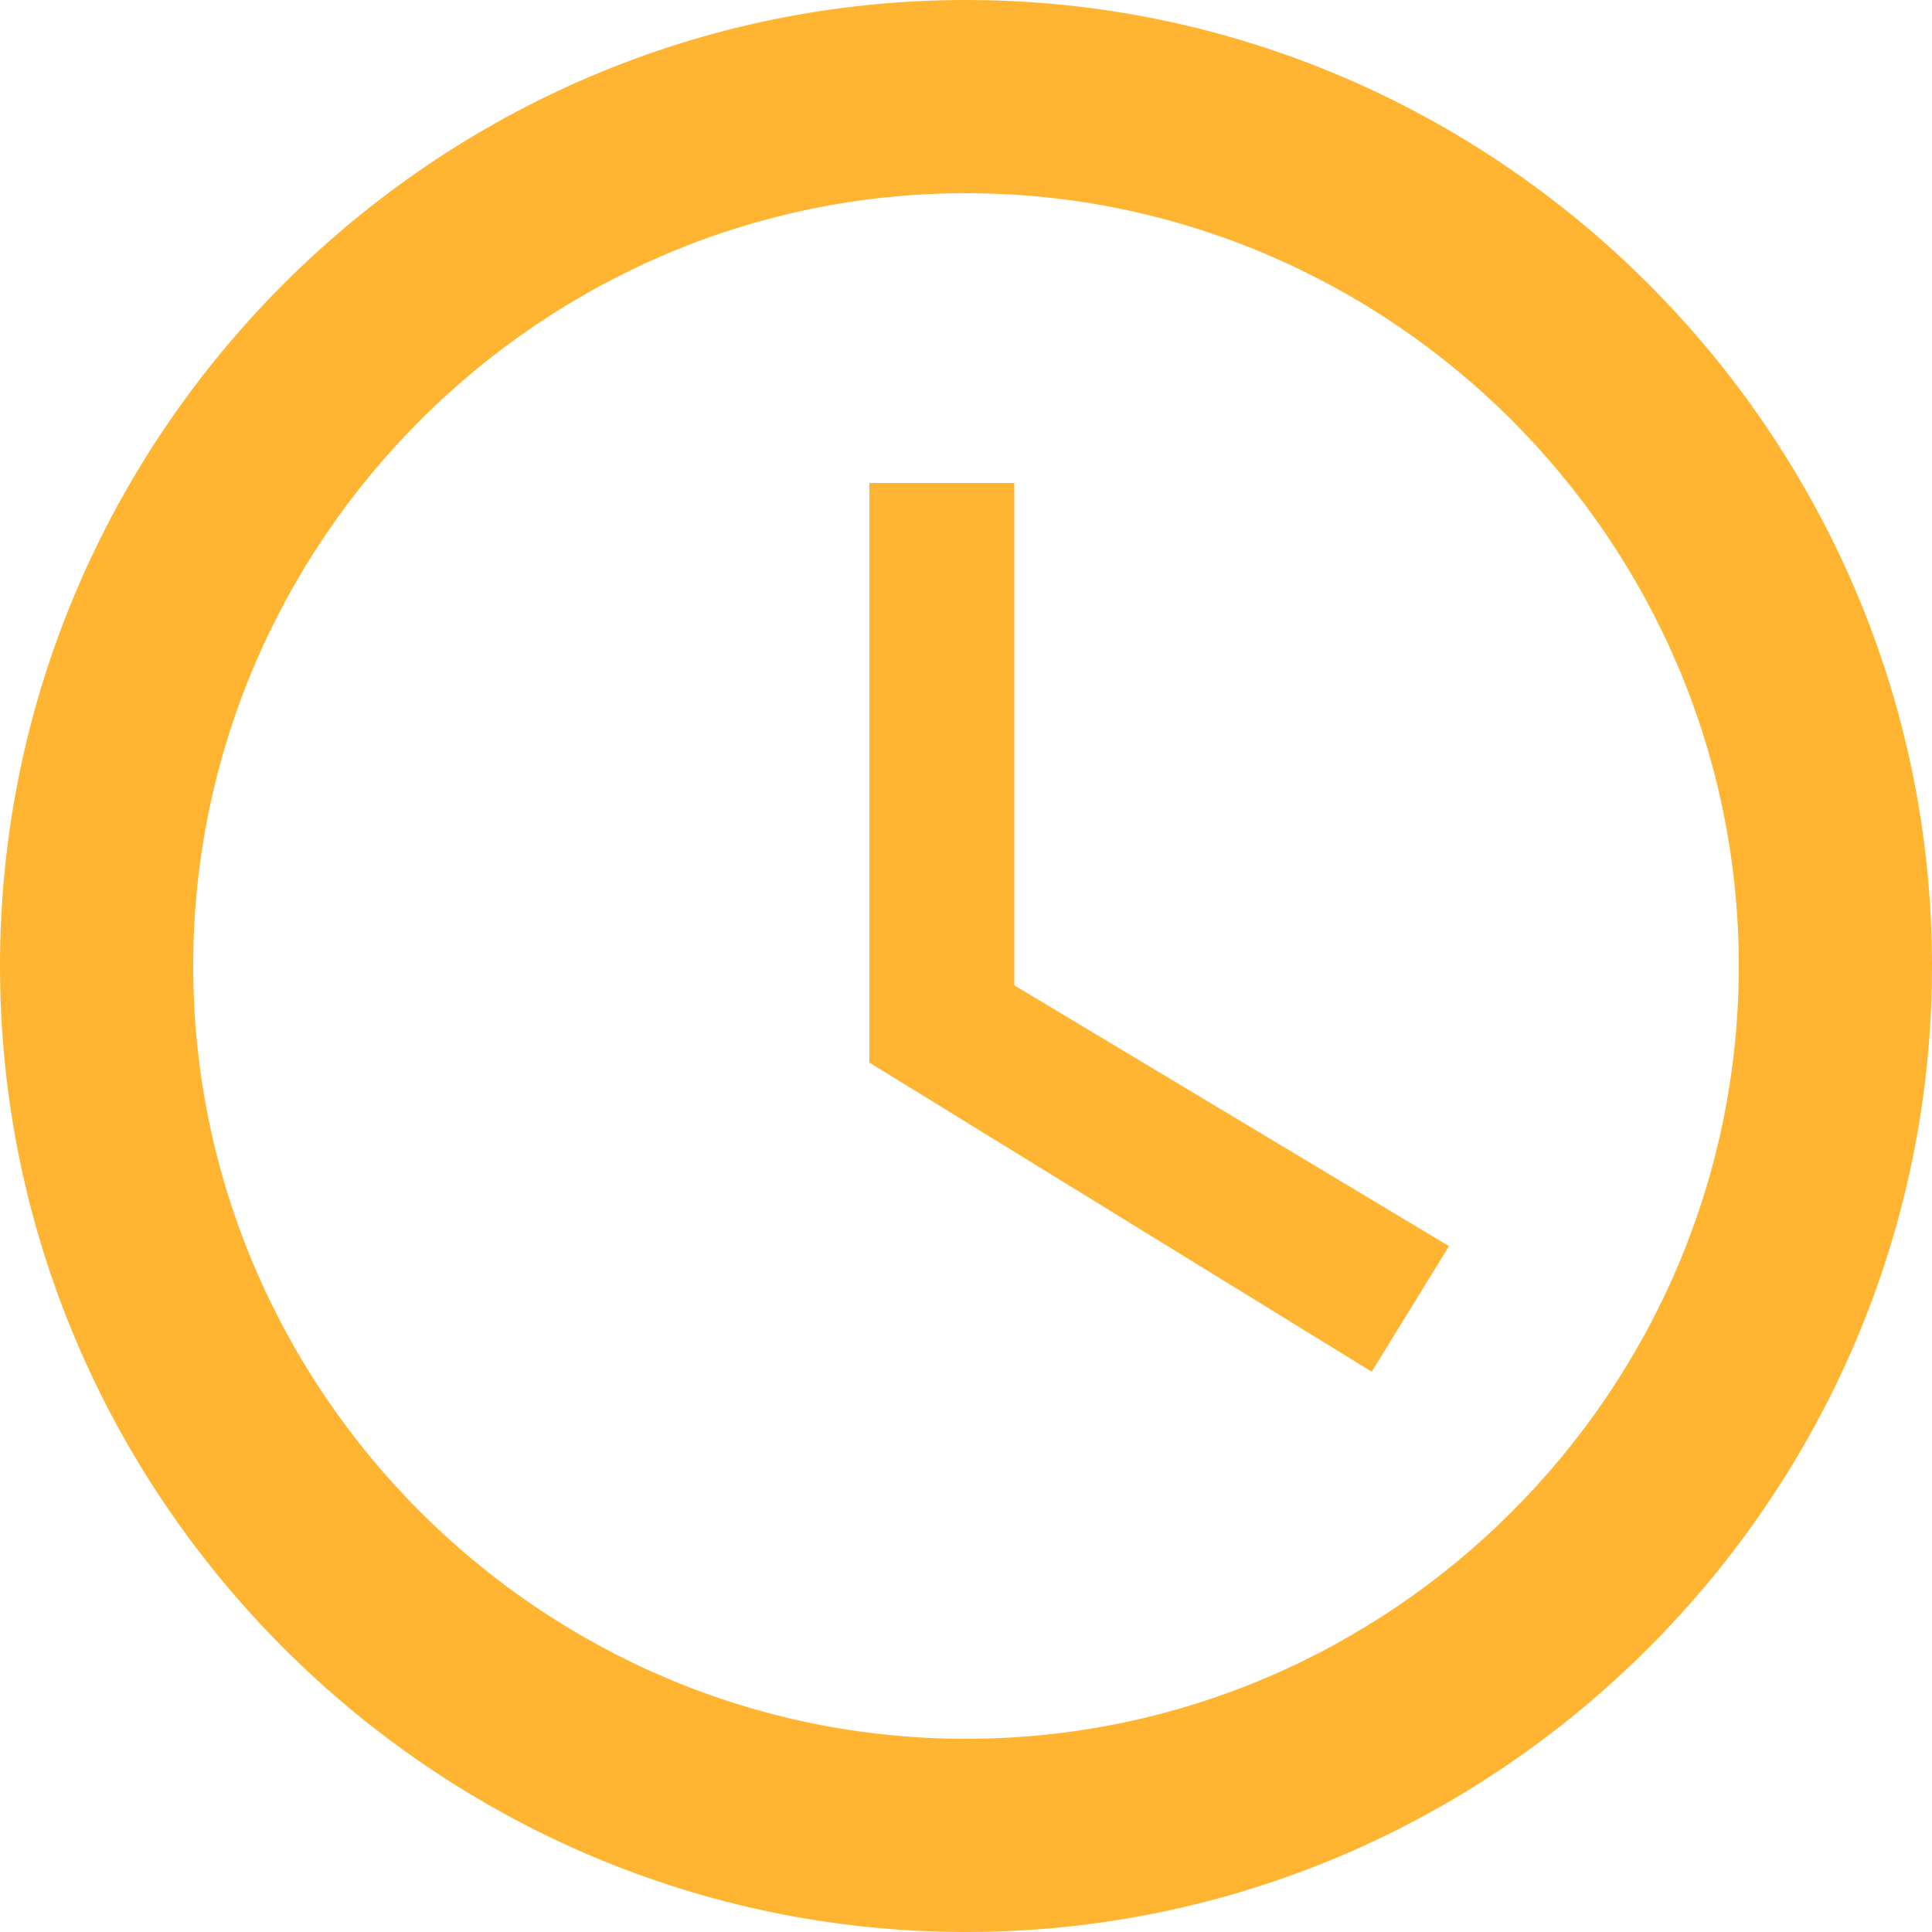
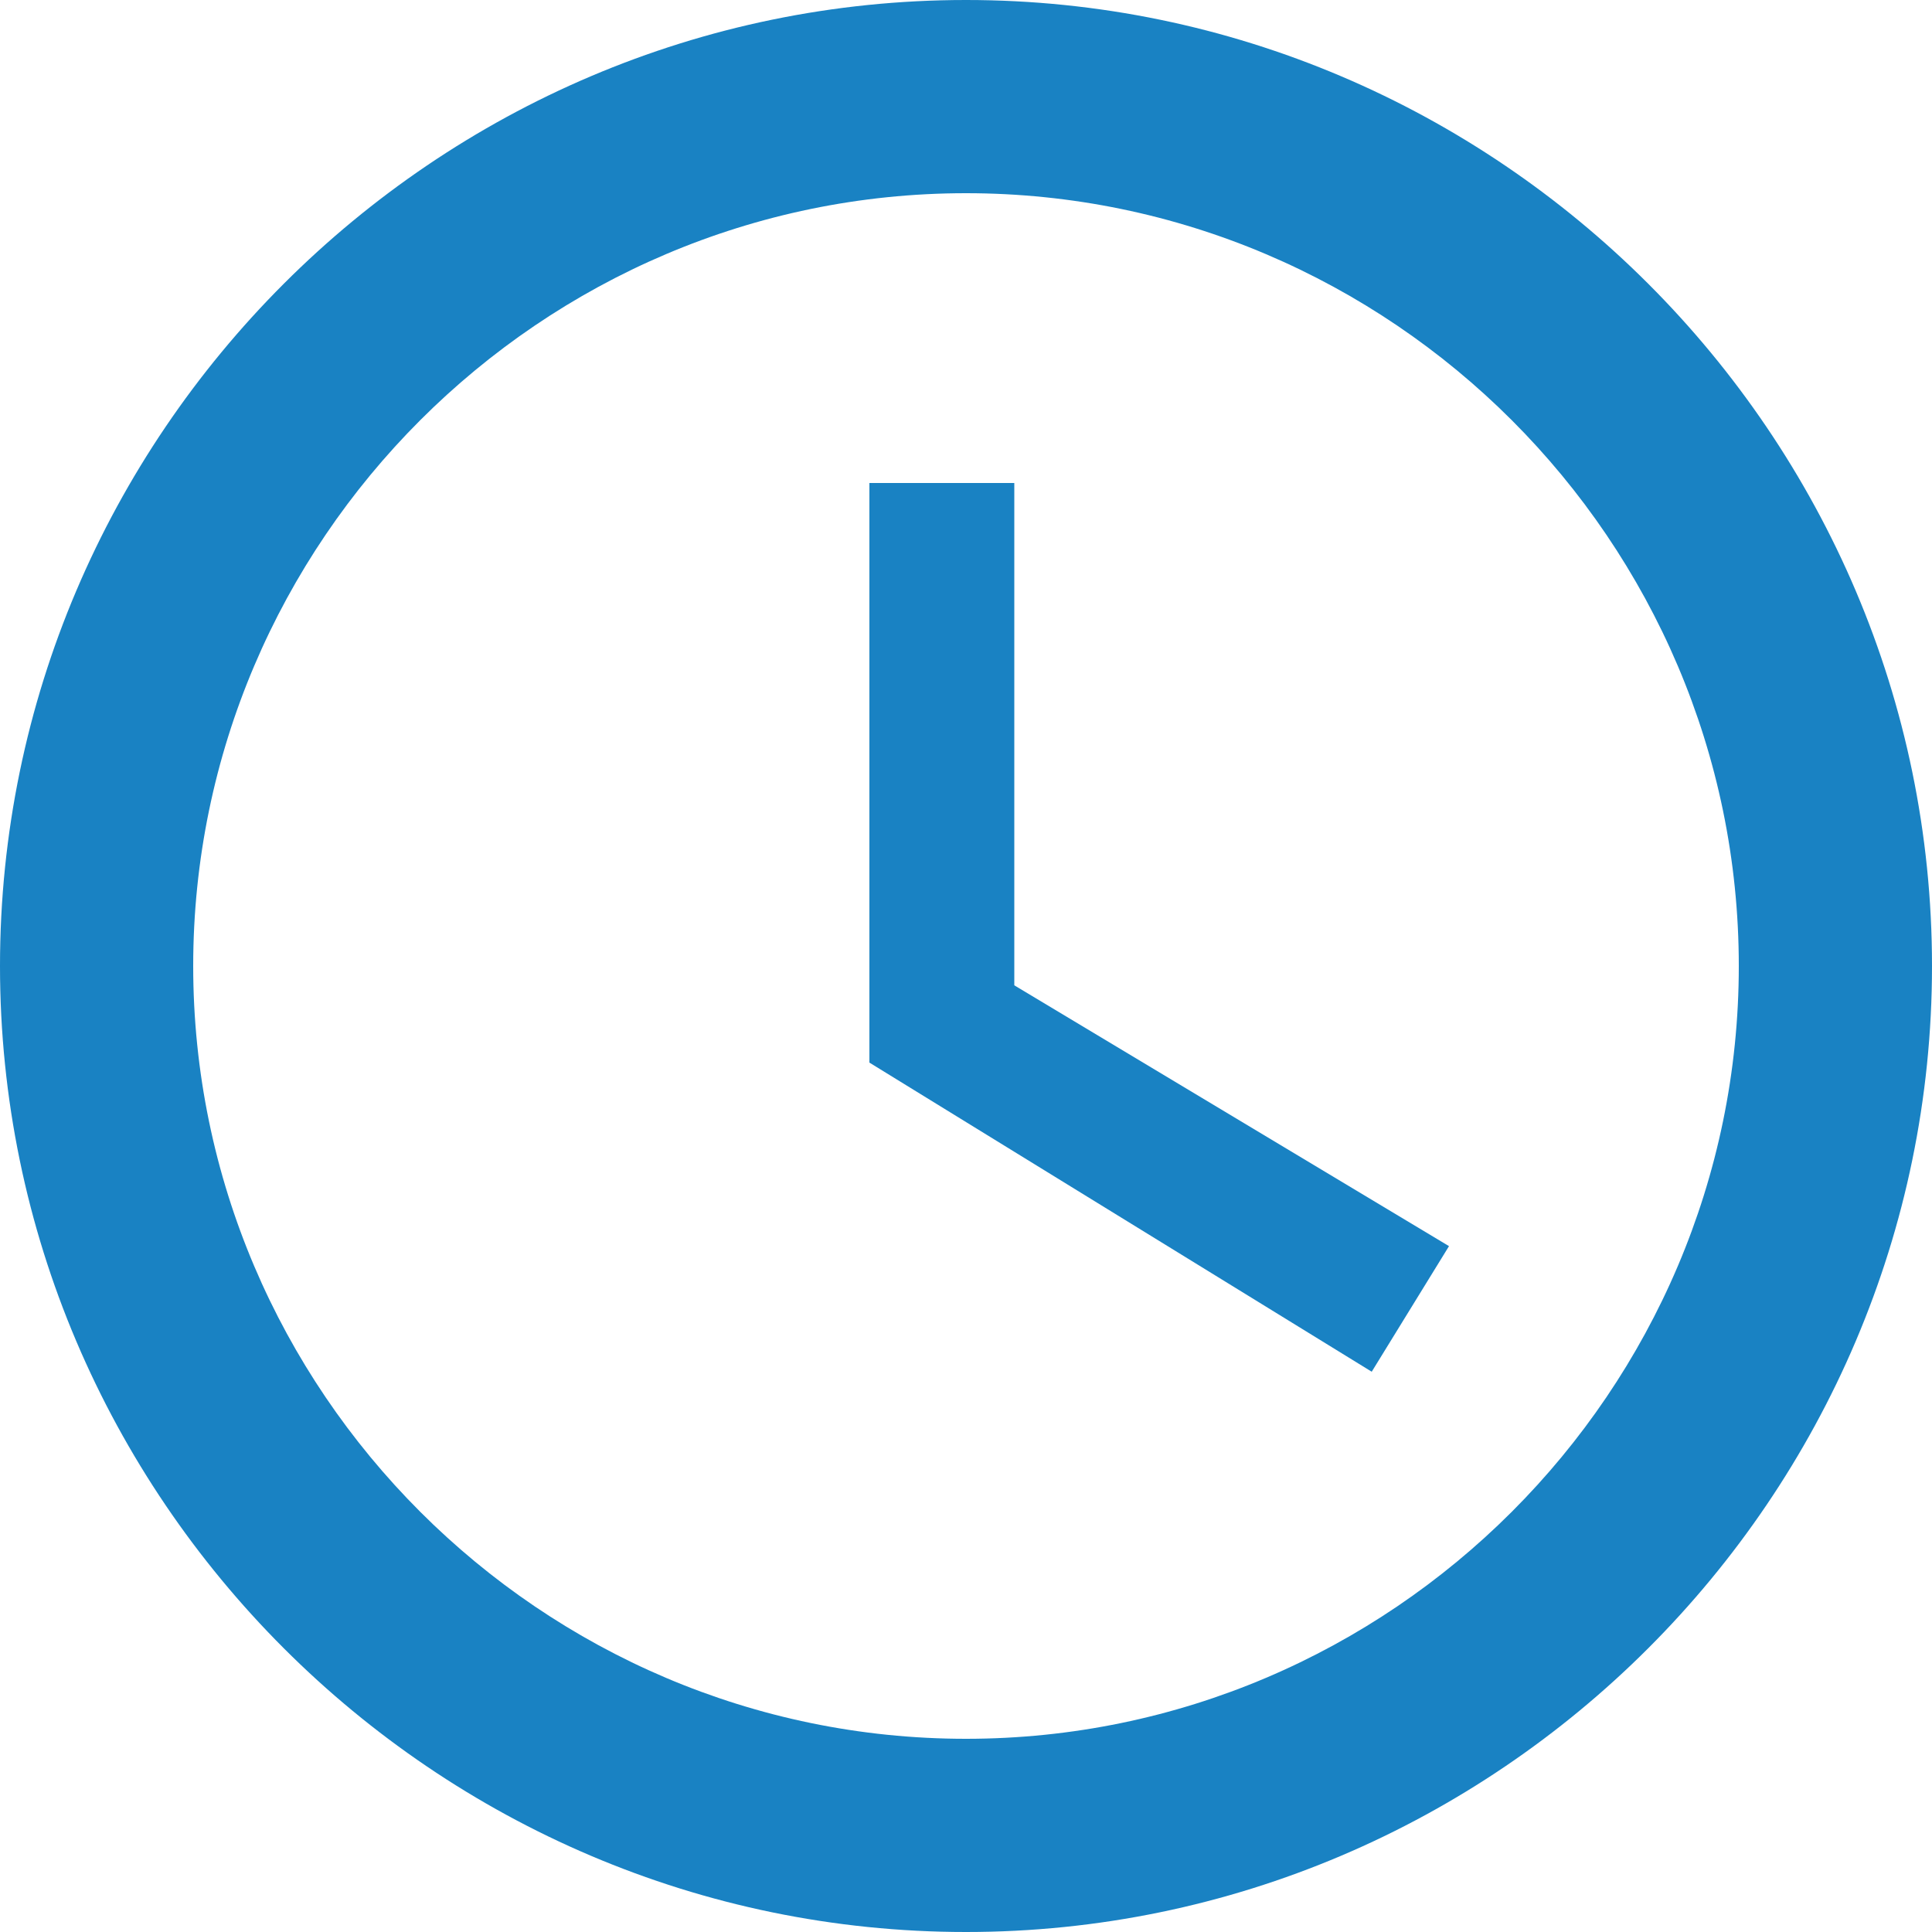
- <svg xmlns="http://www.w3.org/2000/svg" version="1.1" id="Capa_1" x="0px" y="0px" width="16px" height="16px" viewBox="0 0 510 510" style="enable-background:new 0 0 510 510;" xml:space="preserve" fill="#FFAD1C">
+ <svg xmlns="http://www.w3.org/2000/svg" fill="#0075BD" version="1.1" id="Capa_1" x="0px" y="0px" width="16px" height="16px" viewBox="0 0 510 510" style="enable-background:new 0 0 510 510;" xml:space="preserve">
  <g>
    <g id="access-time">
      <path style="fill-opacity:0.9;" d="M255,0C114.75,0,0,114.75,0,255s114.75,255,255,255s255-114.75,255-255S395.25,0,255,0z     M255,459c-112.2,0-204-91.8-204-204S142.8,51,255,51s204,91.8,204,204S367.2,459,255,459z" />
      <polygon style="fill-opacity:0.9;" points="267.75,127.5 229.5,127.5 229.5,280.5 362.1,362.1 382.5,328.95 267.75,260.1   " />
    </g>
  </g>
  <g>
</g>
  <g>
</g>
  <g>
</g>
  <g>
</g>
  <g>
</g>
  <g>
</g>
  <g>
</g>
  <g>
</g>
  <g>
</g>
  <g>
</g>
  <g>
</g>
  <g>
</g>
  <g>
</g>
  <g>
</g>
  <g>
</g>
</svg>
